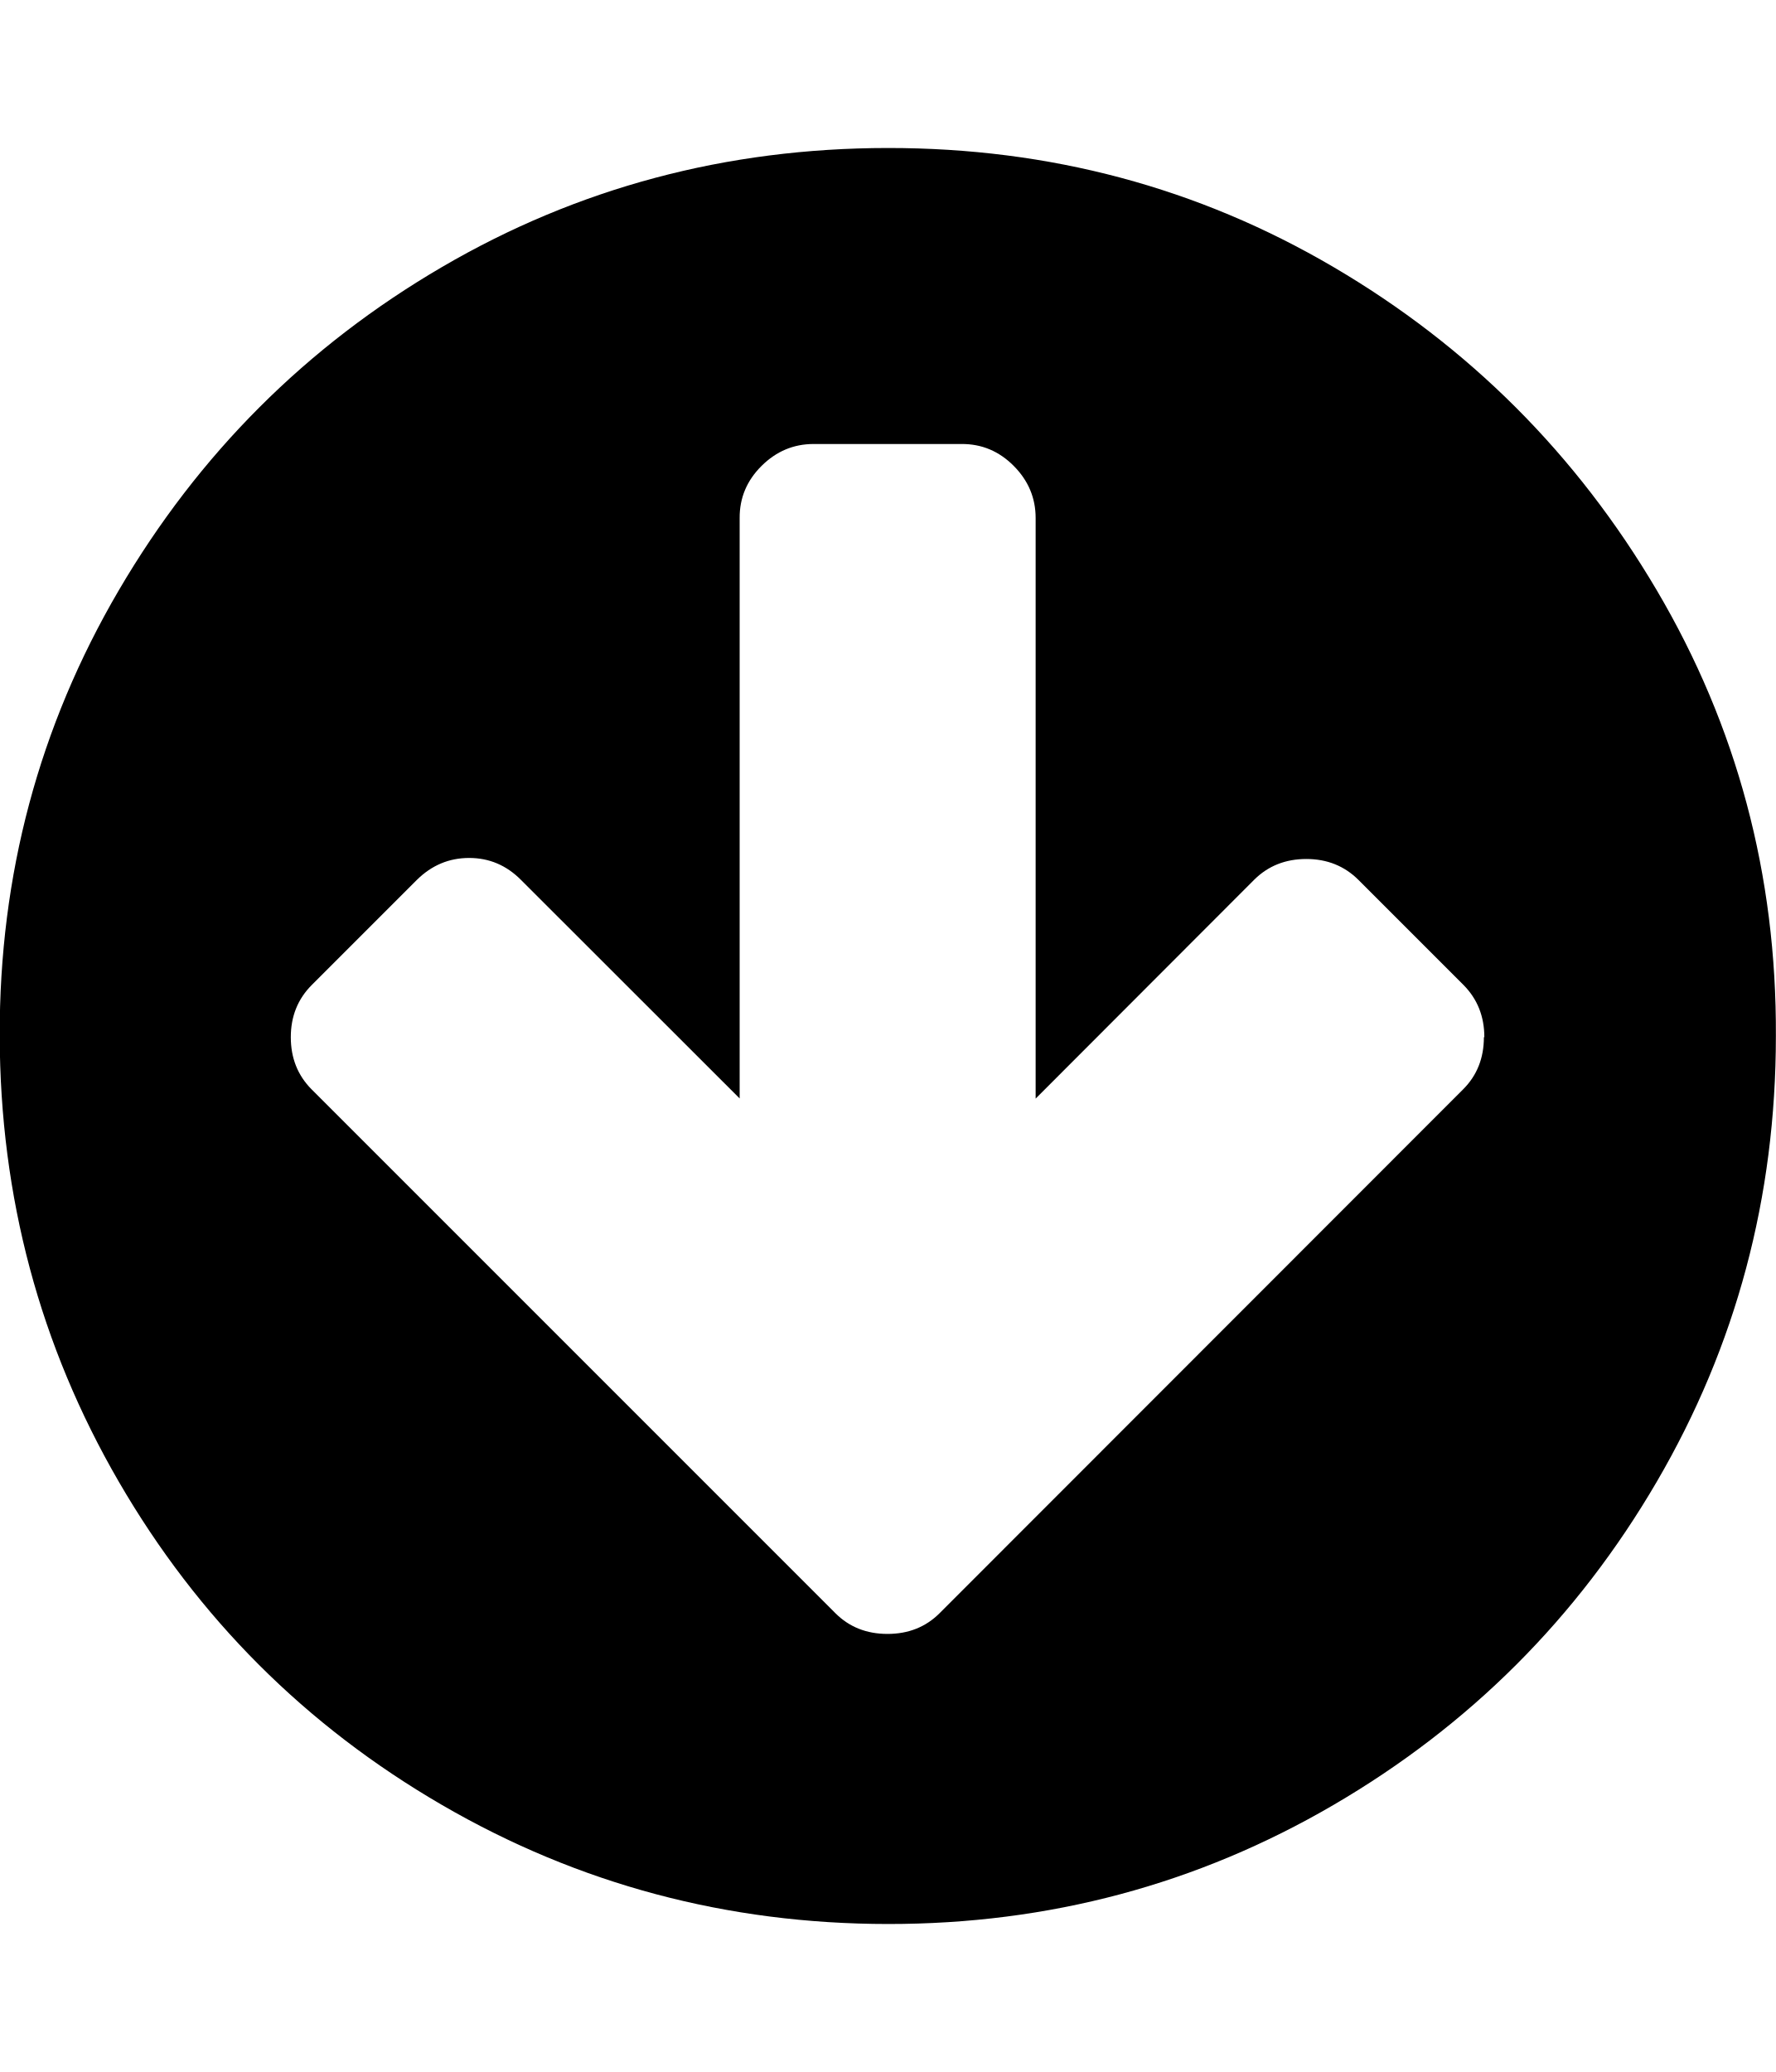
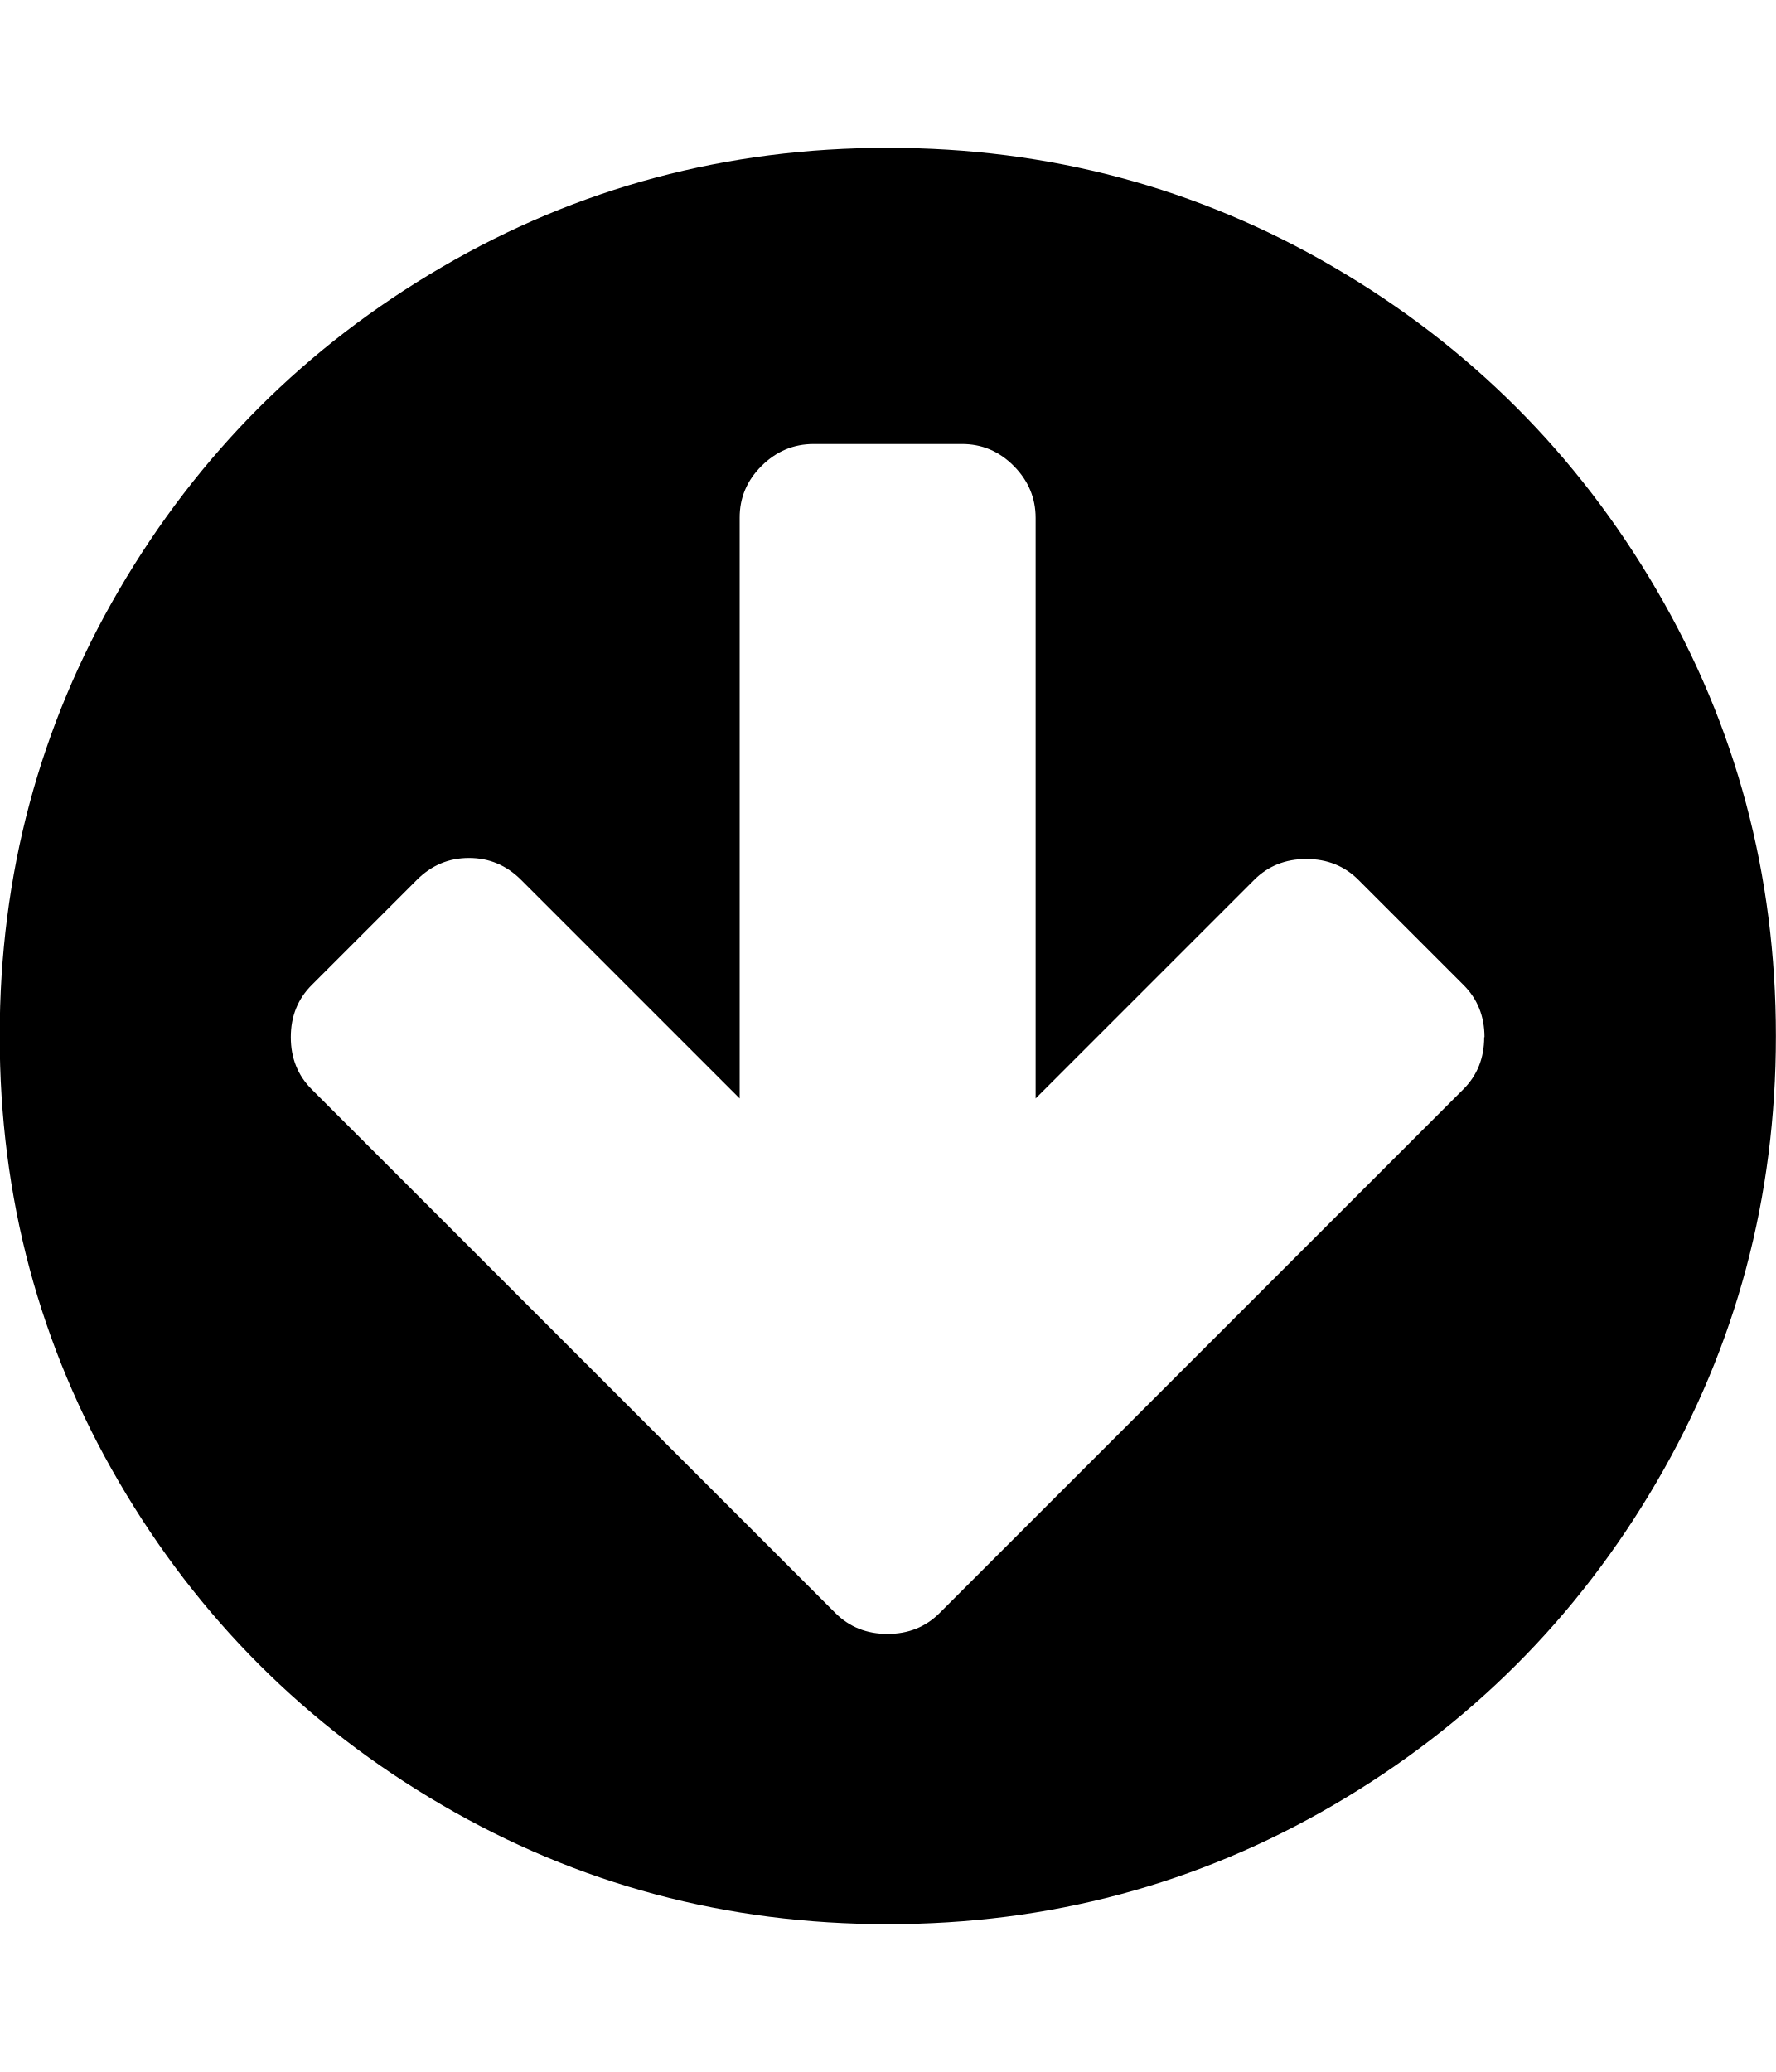
<svg xmlns="http://www.w3.org/2000/svg" width="12" height="14" viewBox="0 0 12 14">
-   <path d="M10.03 7.008q0-.21-.14-.352l-.71-.71q-.142-.142-.353-.142t-.352.14L6.998 7.423V3.5q0-.203-.148-.352T6.498 3h-1q-.203 0-.352.148t-.148.352v3.922L3.52 5.945q-.147-.148-.35-.148t-.353.148l-.71.71q-.142.142-.142.353t.14.352l3.54 3.54q.14.14.352.14t.352-.14l3.538-3.54q.14-.14.14-.352zM12 7q0 1.633-.805 3.012T9.01 12.196 6 13t-3.013-.804-2.184-2.184T-.002 7t.805-3.012 2.184-2.184T6 1t3.01.804 2.185 2.184T12 7z" />
+   <path d="M10.031 7.008q0-.211-.141-.352l-.711-.711q-.141-.141-.352-.141t-.352.141L6.998 7.422V3.5q0-.203-.148-.352T6.498 3h-1q-.203 0-.352.148t-.148.352v3.922L3.521 5.945q-.148-.148-.352-.148t-.352.148l-.711.711q-.141.141-.141.352t.141.352l3.539 3.539q.141.141.352.141t.352-.141L9.888 7.36q.141-.141.141-.352zM12 7q0 1.633-.805 3.012t-2.184 2.184-3.012.805-3.012-.805-2.184-2.184T-.002 7t.805-3.012 2.184-2.184T5.999.999t3.012.805 2.184 2.184T12 7z" />
</svg>
